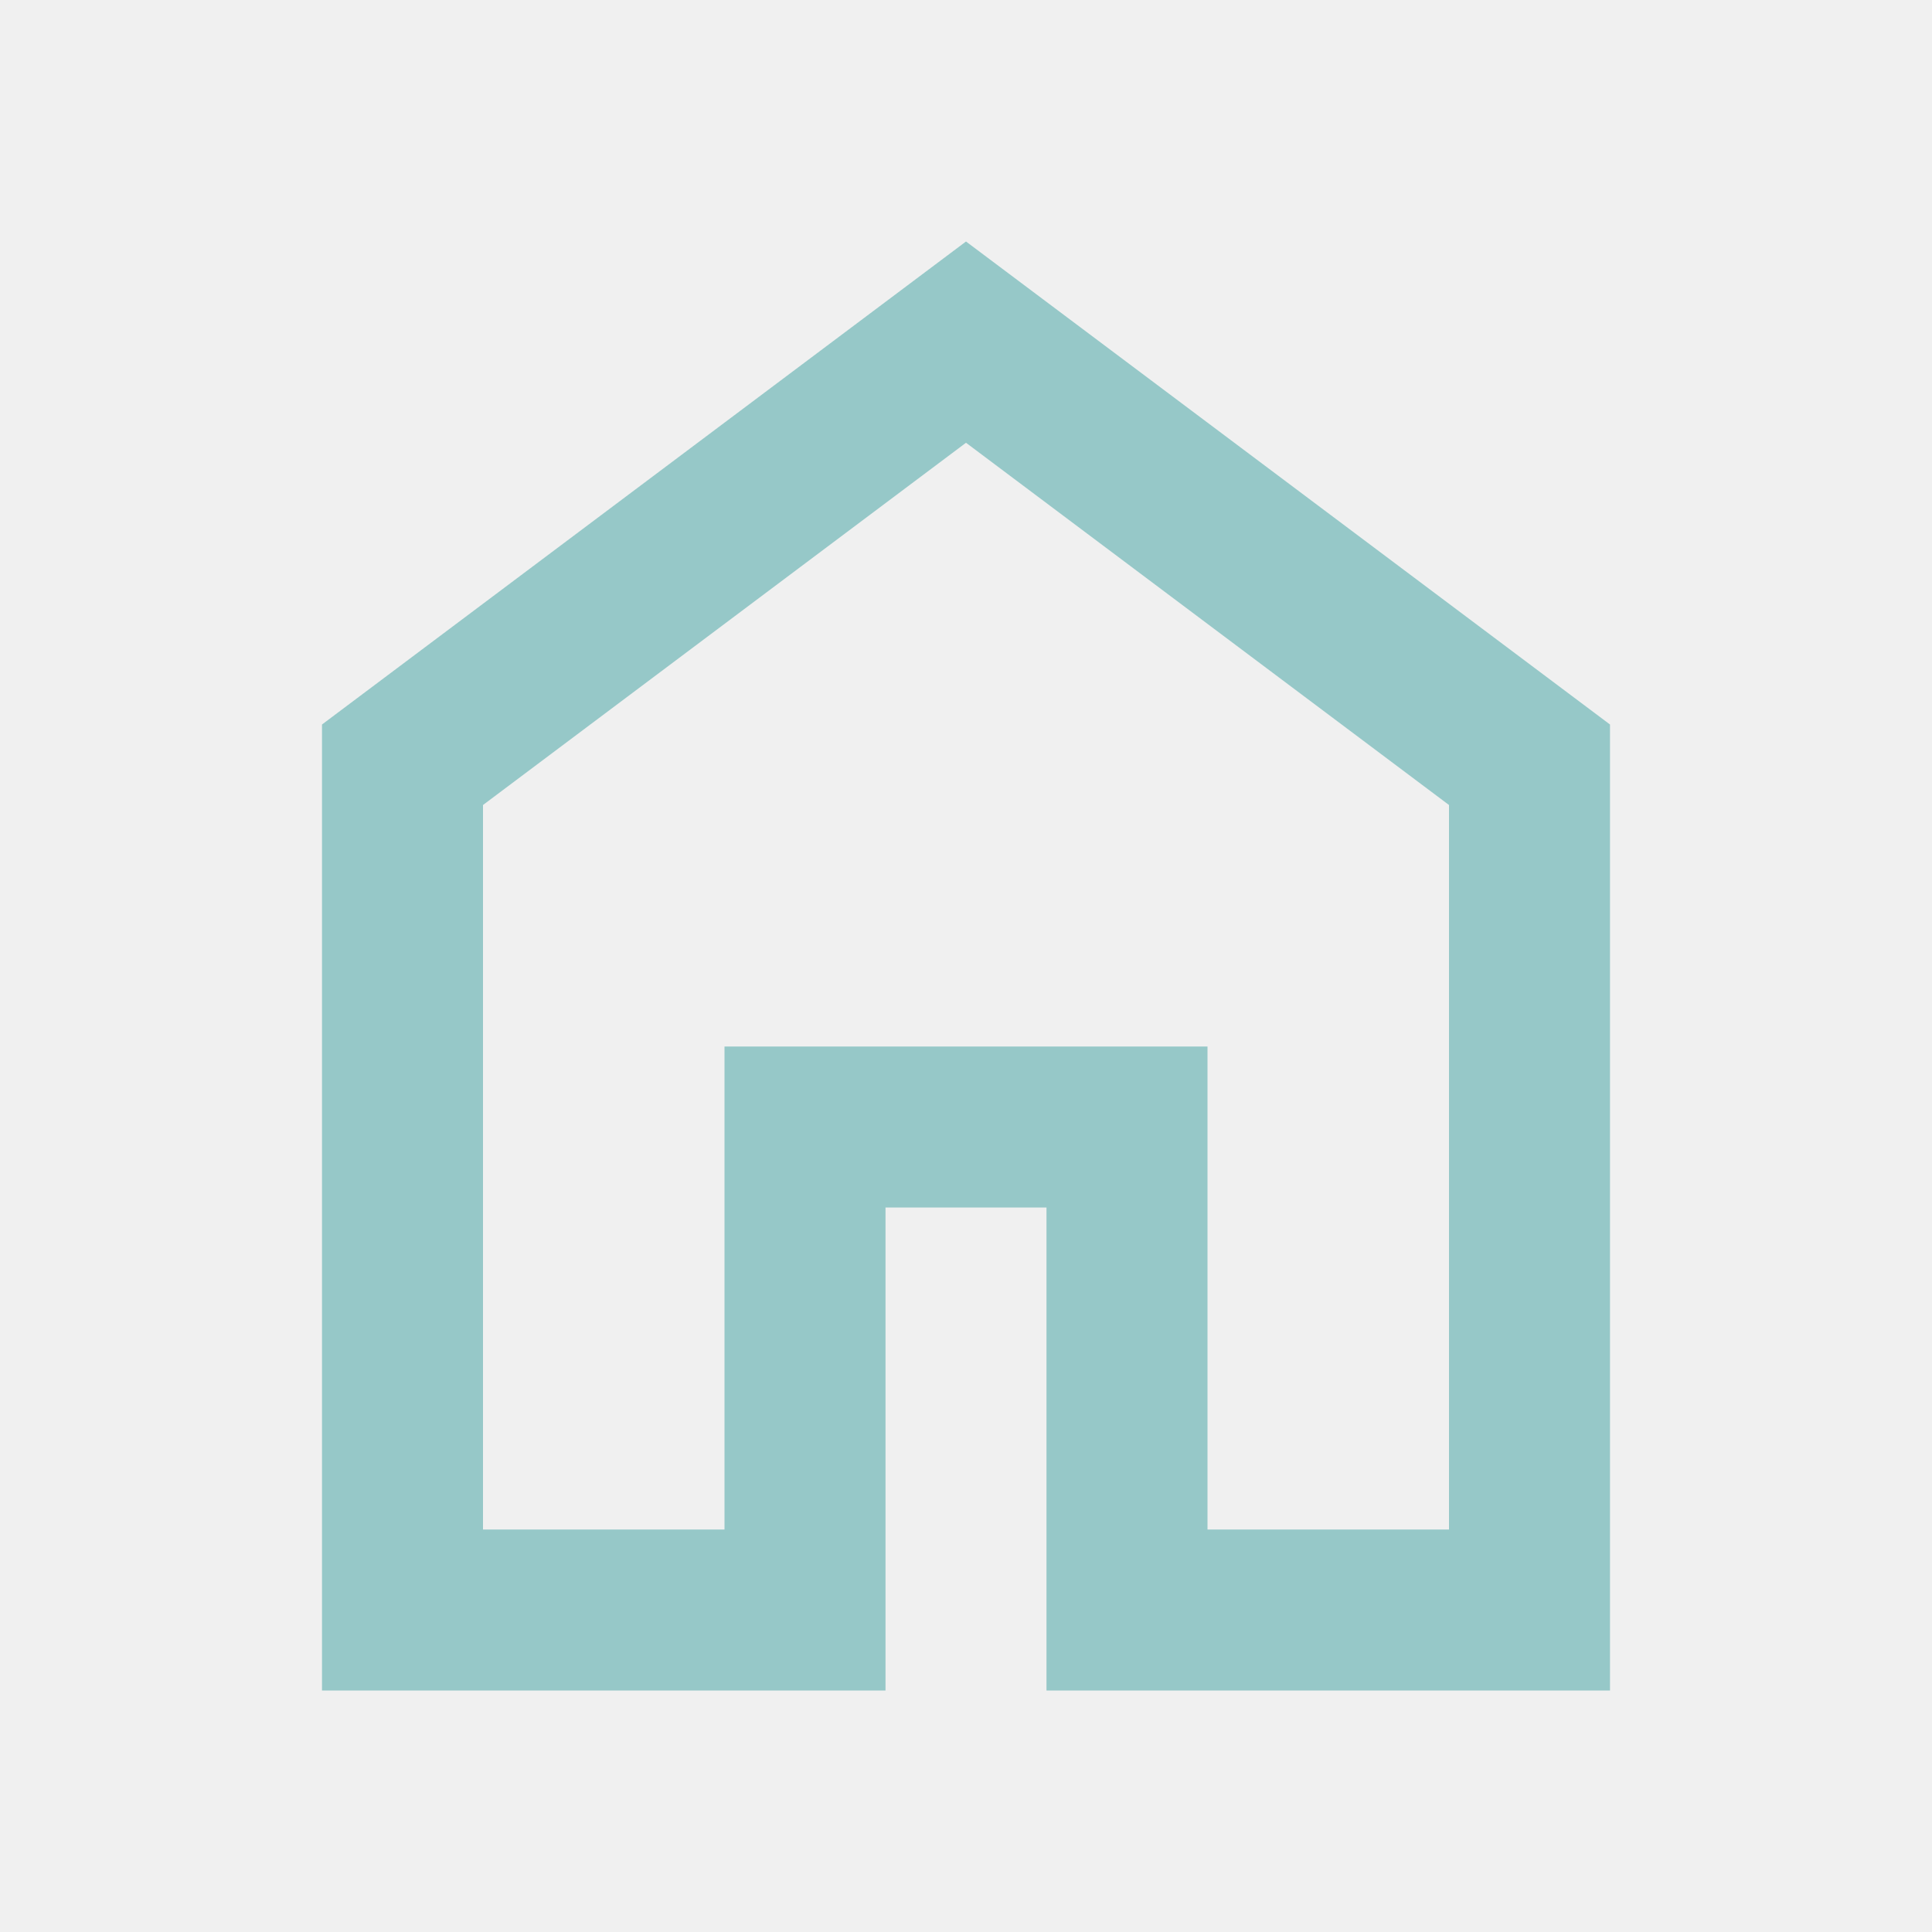
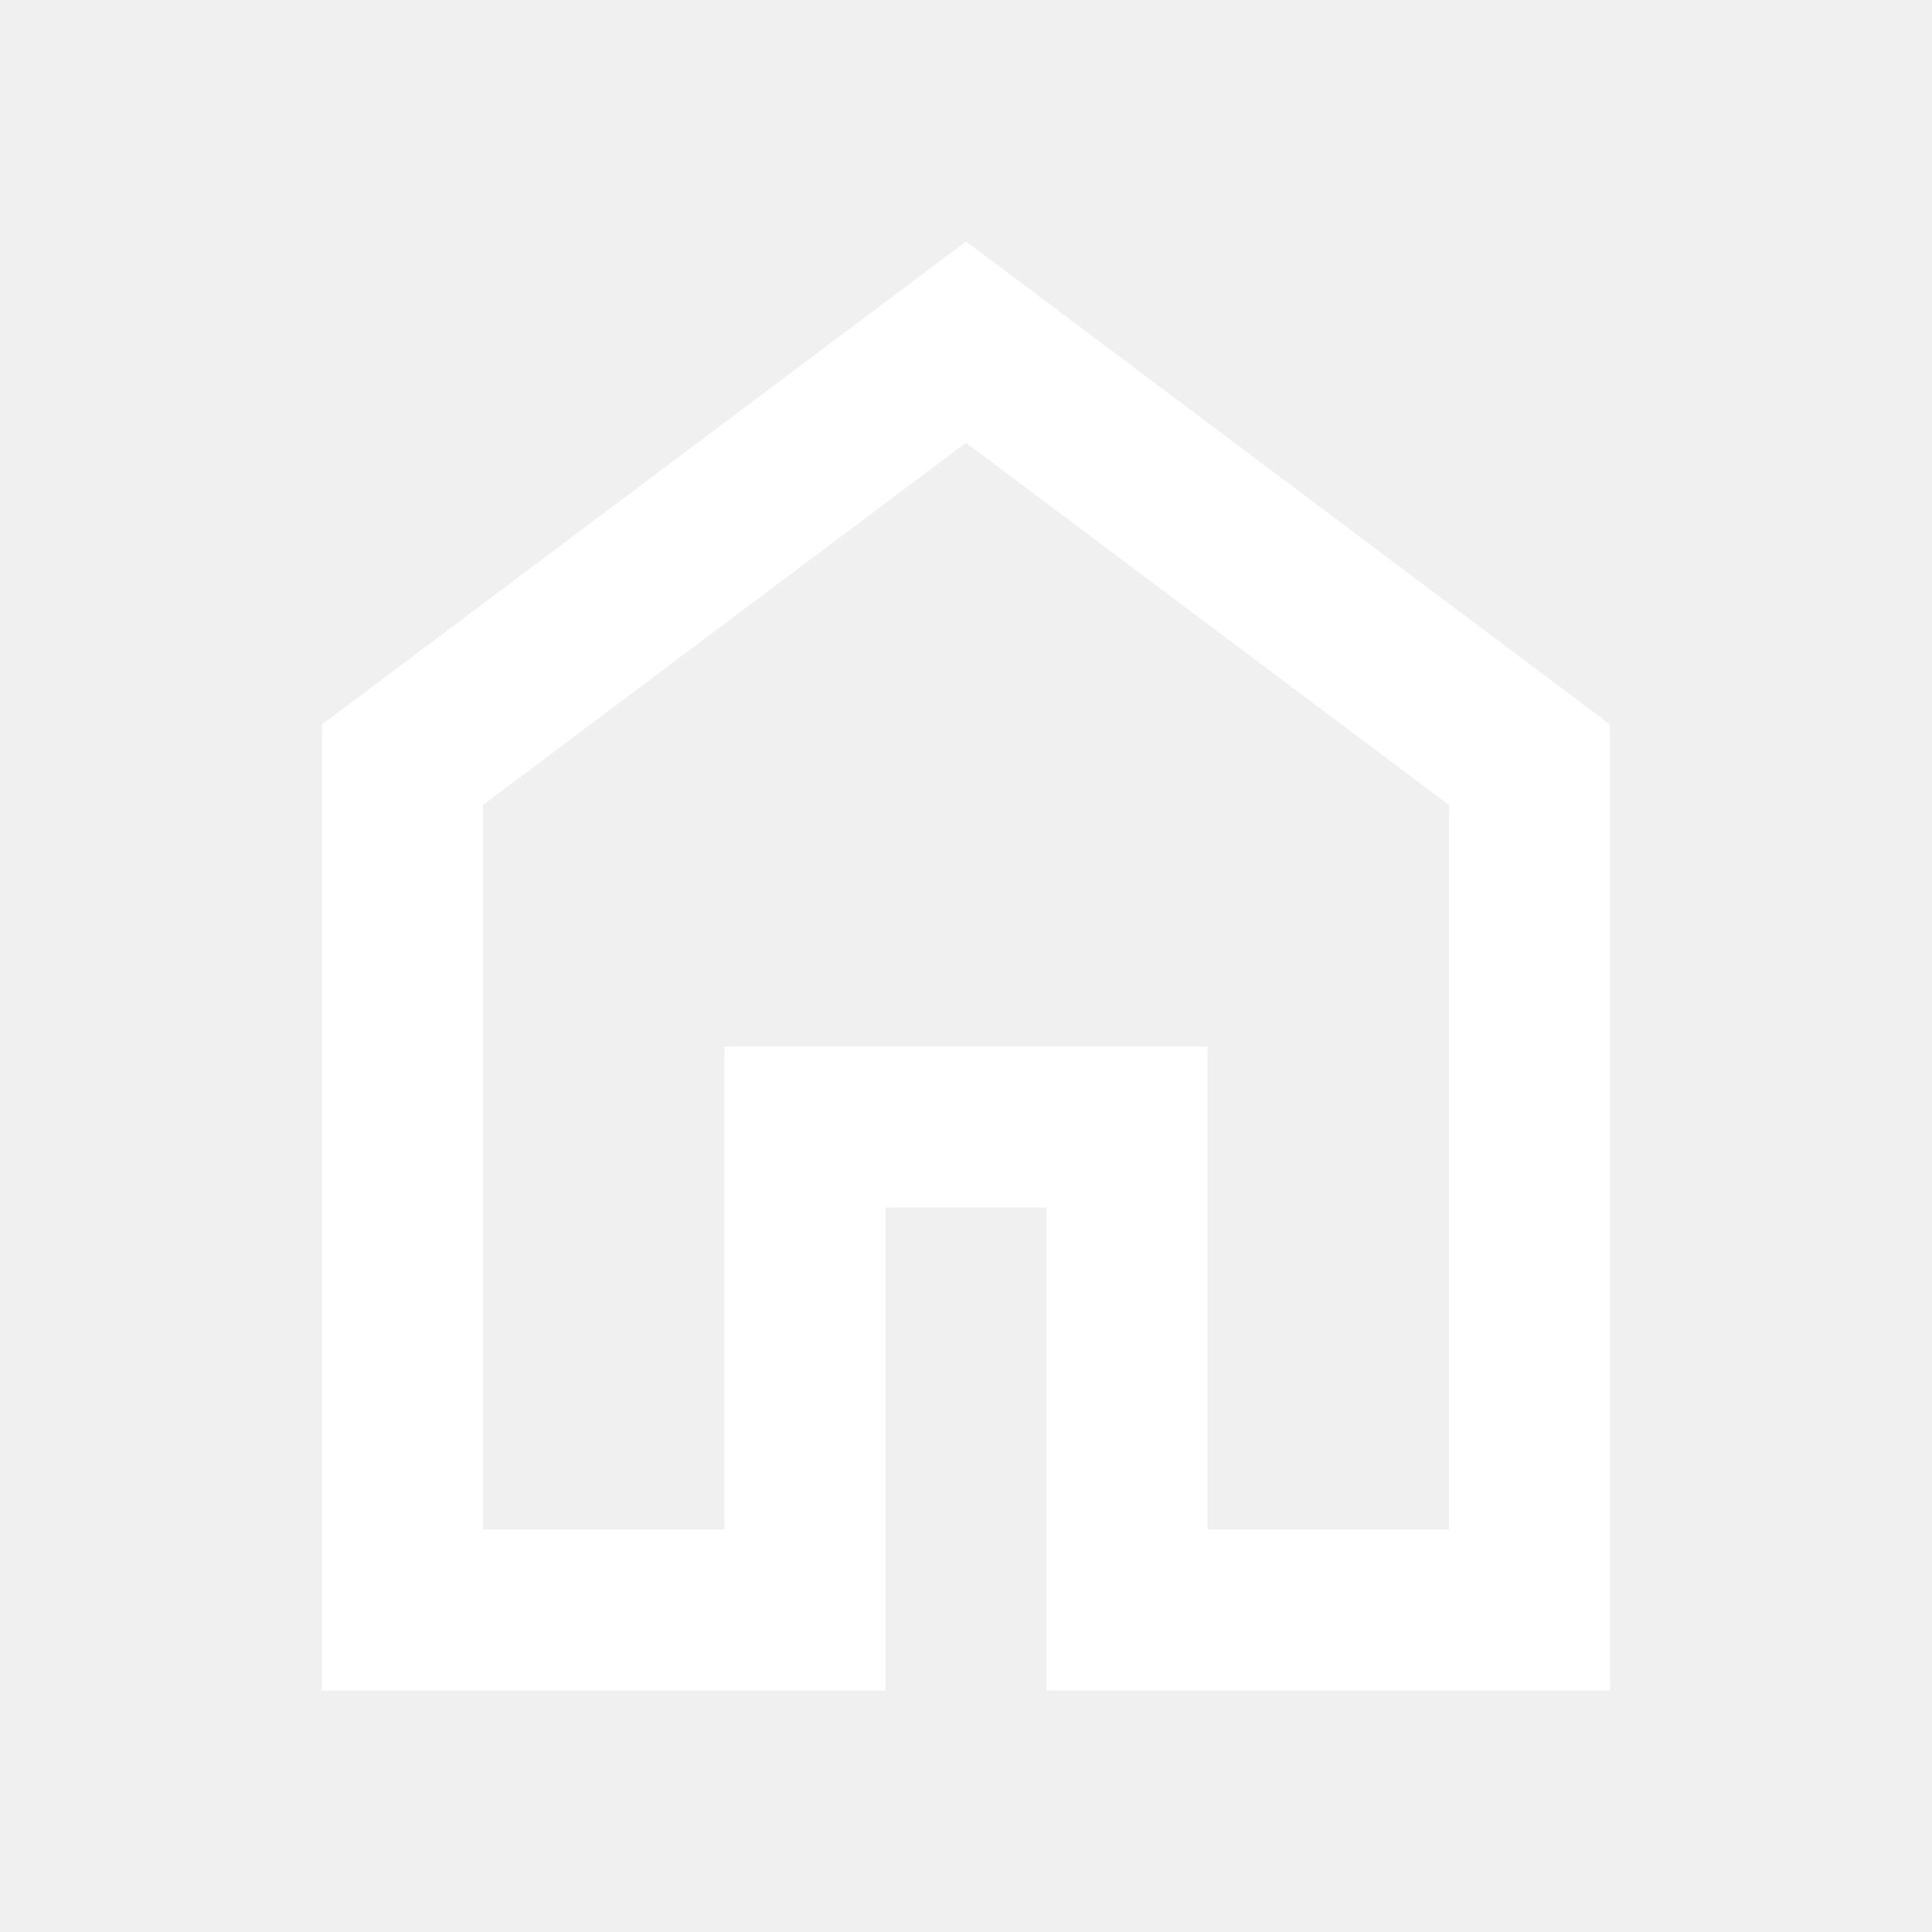
- <svg xmlns="http://www.w3.org/2000/svg" height="24px" viewBox="0 -960 960 960" width="24px" fill="#96c8c8">
+ <svg xmlns="http://www.w3.org/2000/svg" height="24px" viewBox="0 -960 960 960" width="24px" fill="#ffffff">
  <path d="M240-200h120v-240h240v240h120v-360L480-740 240-560v360Zm-80 80v-480l320-240 320 240v480H520v-240h-80v240H160Zm320-350Z" />
</svg>
